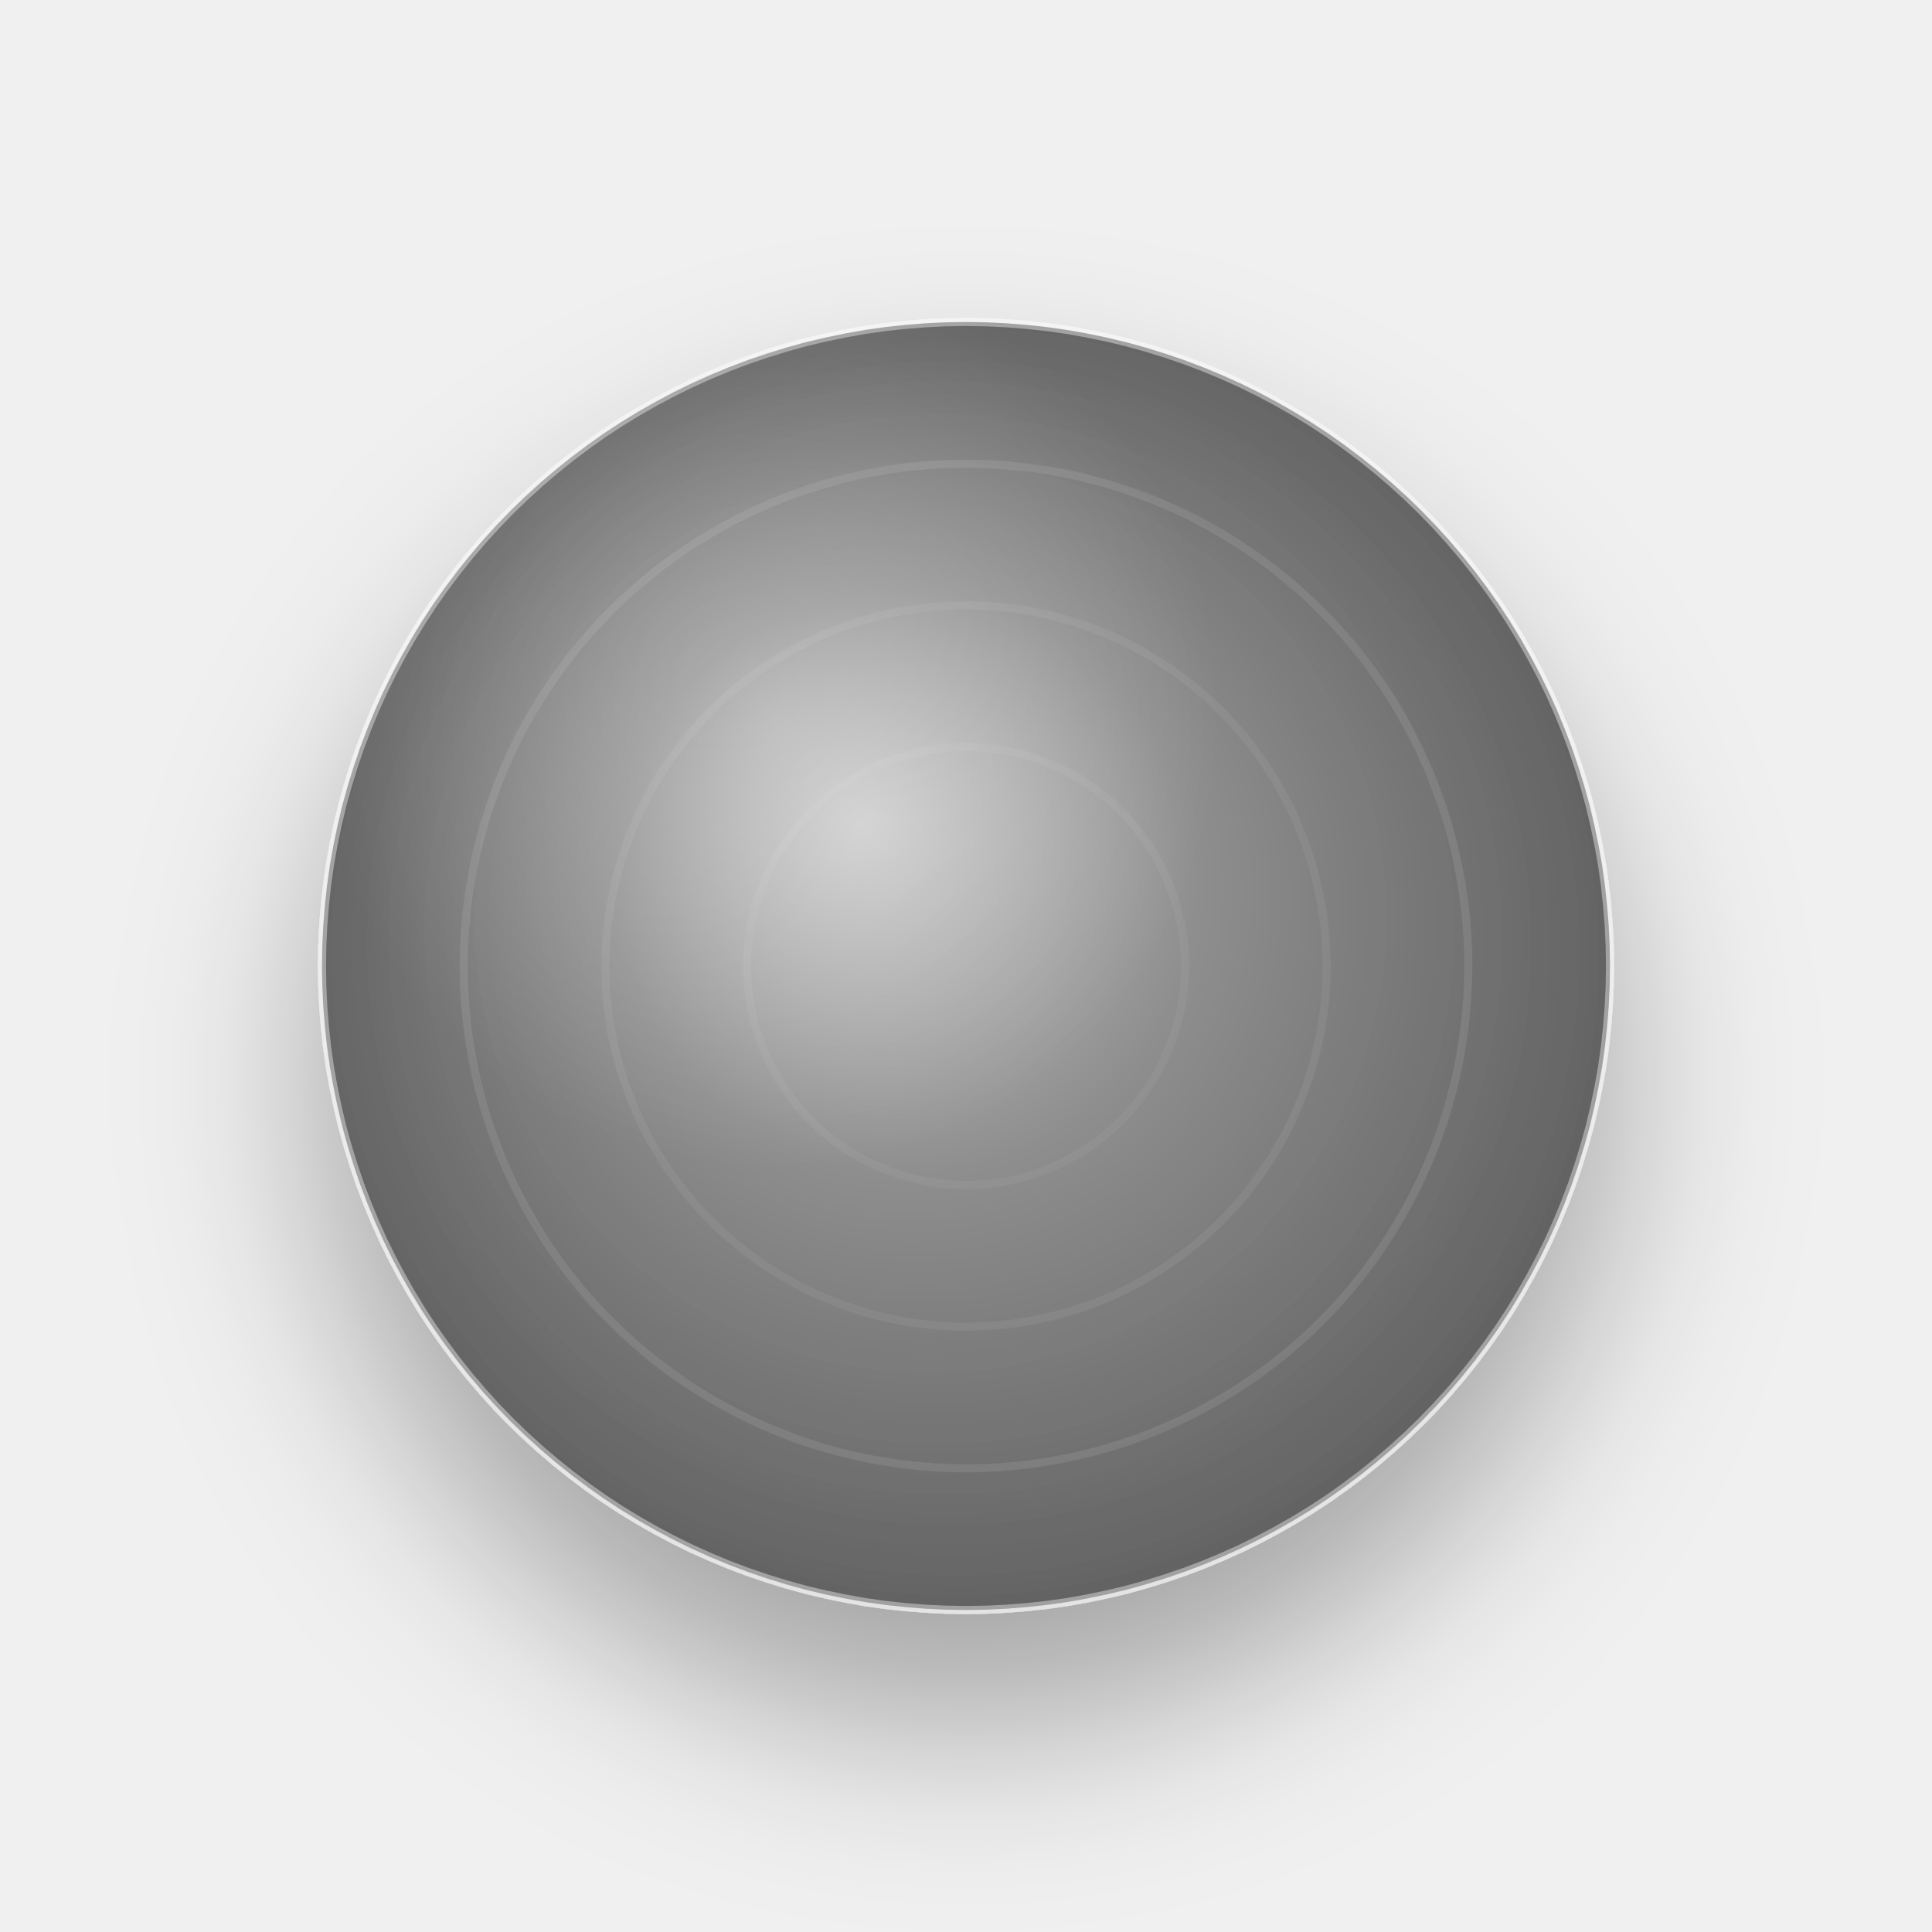
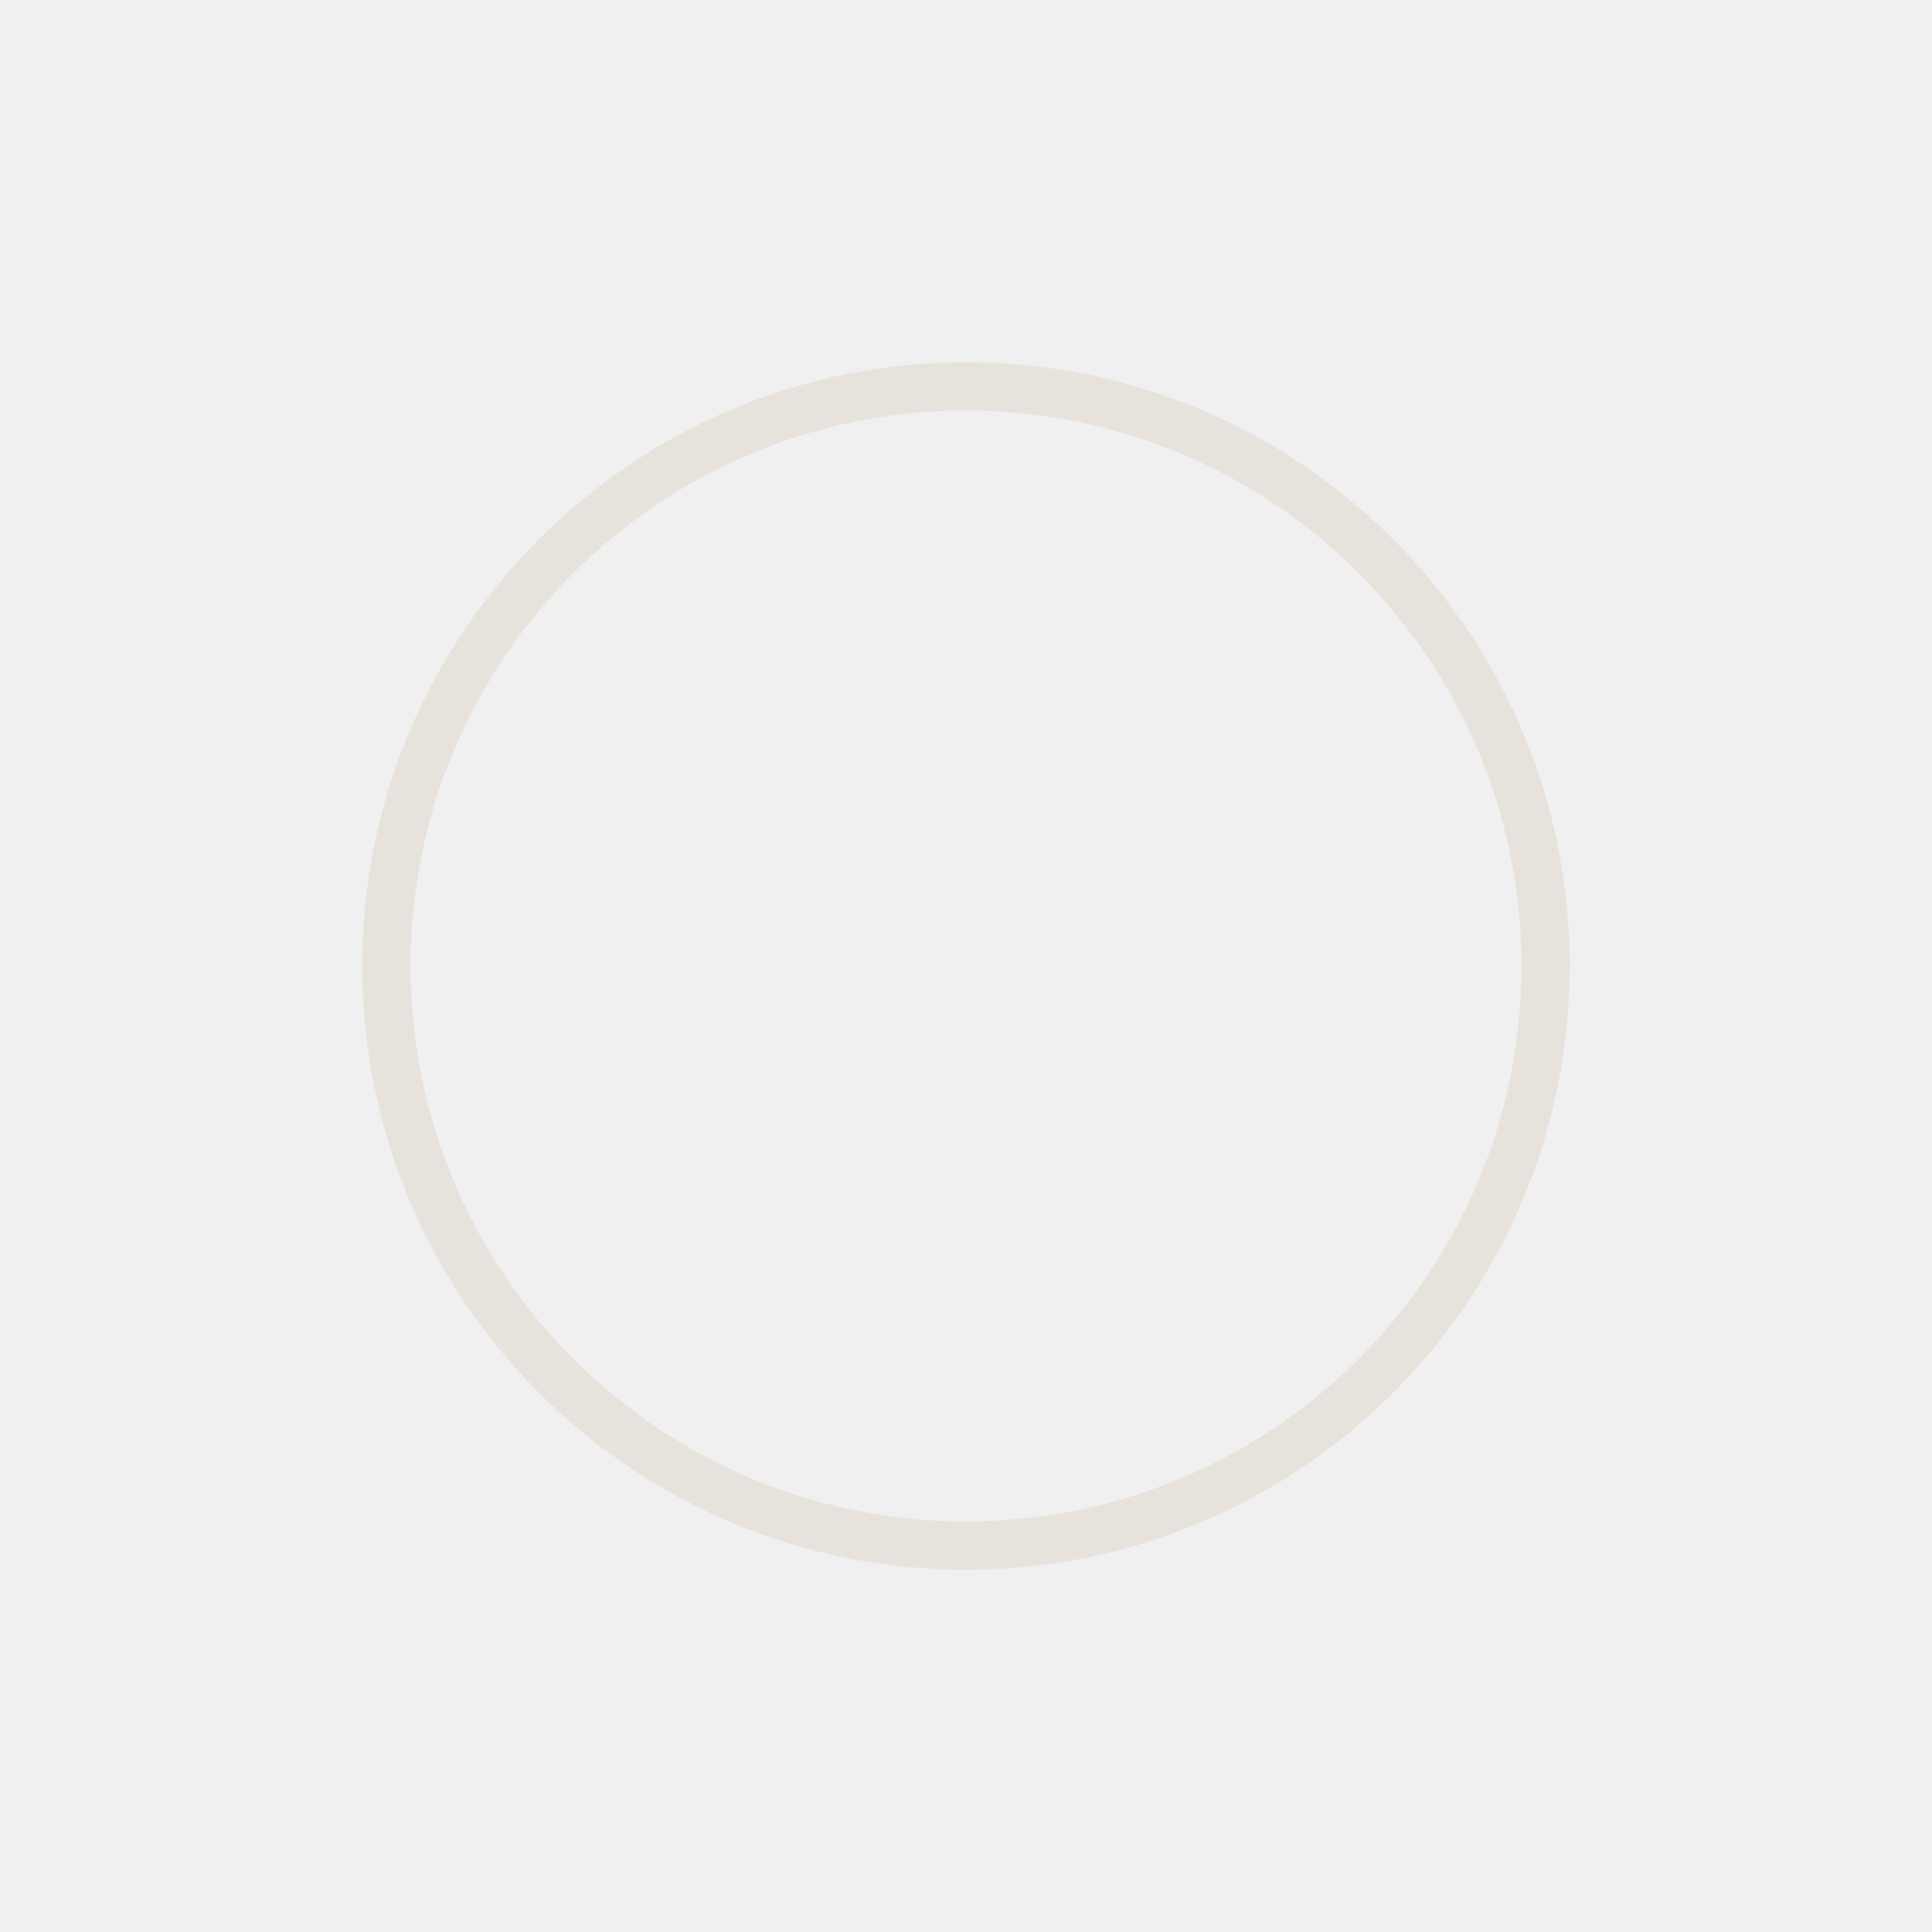
- <svg xmlns="http://www.w3.org/2000/svg" viewBox="0 0 240 240" width="240" height="240" role="img" aria-label="Esfera do Sinal: pausado">
-   <defs>
-     <radialGradient id="g" gradientUnits="userSpaceOnUse" cx="120.0" cy="120.0" r="86.4" fx="107.2" fy="102.4">
-       <stop offset="0" stop-color="#C9C9C9" />
-       <stop offset=".42" stop-color="#8E8E8E" />
-       <stop offset="1" stop-color="#5E5E5E" />
-     </radialGradient>
-     <radialGradient id="h" gradientUnits="userSpaceOnUse" cx="96.0" cy="89.6" r="56.0">
-       <stop offset="0" stop-color="#fff" stop-opacity=".3" />
-       <stop offset="1" stop-color="#fff" stop-opacity="0" />
-     </radialGradient>
-     <clipPath id="c">
-       <path d="M200.00,120.00 L199.96,122.51 L199.84,125.02 L199.64,127.53 L199.37,130.03 L199.02,132.51 L198.58,134.99 L198.07,137.45 L197.49,139.90 L196.82,142.32 L196.08,144.72 L195.27,147.10 L194.38,149.45 L193.42,151.77 L192.39,154.06 L191.28,156.32 L190.10,158.54 L188.86,160.72 L187.55,162.87 L186.17,164.97 L184.72,167.02 L183.21,169.03 L181.64,170.99 L180.01,172.90 L178.32,174.76 L176.57,176.57 L174.76,178.32 L172.90,180.01 L170.99,181.64 L169.03,183.21 L167.02,184.72 L164.97,186.17 L162.87,187.55 L160.72,188.86 L158.54,190.10 L156.32,191.28 L154.06,192.39 L151.77,193.42 L149.45,194.38 L147.10,195.27 L144.72,196.08 L142.32,196.82 L139.90,197.49 L137.45,198.07 L134.99,198.58 L132.51,199.02 L130.03,199.37 L127.53,199.64 L125.02,199.84 L122.51,199.96 L120.00,200.00 L117.49,199.96 L114.98,199.84 L112.47,199.64 L109.97,199.37 L107.49,199.02 L105.01,198.58 L102.55,198.07 L100.10,197.49 L97.68,196.82 L95.28,196.08 L92.90,195.27 L90.55,194.38 L88.23,193.42 L85.94,192.39 L83.68,191.28 L81.46,190.10 L79.28,188.86 L77.13,187.55 L75.03,186.17 L72.98,184.72 L70.97,183.21 L69.01,181.64 L67.10,180.01 L65.24,178.32 L63.43,176.57 L61.68,174.76 L59.99,172.90 L58.36,170.99 L56.79,169.03 L55.28,167.02 L53.83,164.97 L52.45,162.87 L51.14,160.72 L49.90,158.54 L48.72,156.32 L47.61,154.06 L46.58,151.77 L45.62,149.45 L44.73,147.10 L43.92,144.72 L43.18,142.32 L42.51,139.90 L41.93,137.45 L41.42,134.99 L40.98,132.51 L40.63,130.03 L40.36,127.53 L40.16,125.02 L40.04,122.51 L40.00,120.00 L40.04,117.49 L40.16,114.98 L40.36,112.47 L40.63,109.97 L40.98,107.49 L41.42,105.01 L41.93,102.55 L42.51,100.10 L43.18,97.68 L43.92,95.28 L44.73,92.90 L45.62,90.55 L46.58,88.23 L47.61,85.94 L48.72,83.68 L49.90,81.46 L51.14,79.28 L52.45,77.13 L53.83,75.03 L55.28,72.98 L56.79,70.97 L58.36,69.01 L59.99,67.10 L61.68,65.24 L63.43,63.43 L65.24,61.68 L67.10,59.99 L69.01,58.36 L70.97,56.79 L72.98,55.28 L75.03,53.83 L77.13,52.45 L79.28,51.14 L81.46,49.90 L83.68,48.72 L85.94,47.61 L88.23,46.58 L90.55,45.62 L92.90,44.73 L95.28,43.92 L97.68,43.18 L100.10,42.51 L102.55,41.93 L105.01,41.42 L107.49,40.98 L109.97,40.63 L112.47,40.36 L114.98,40.16 L117.49,40.04 L120.00,40.00 L122.51,40.04 L125.02,40.16 L127.53,40.36 L130.03,40.63 L132.51,40.98 L134.99,41.42 L137.45,41.93 L139.90,42.51 L142.32,43.18 L144.72,43.92 L147.10,44.73 L149.45,45.62 L151.77,46.58 L154.06,47.61 L156.32,48.72 L158.54,49.90 L160.72,51.14 L162.87,52.45 L164.97,53.83 L167.02,55.28 L169.03,56.79 L170.99,58.36 L172.90,59.99 L174.76,61.68 L176.57,63.43 L178.32,65.24 L180.01,67.10 L181.64,69.01 L183.21,70.97 L184.72,72.98 L186.17,75.03 L187.55,77.13 L188.86,79.28 L190.10,81.46 L191.28,83.68 L192.39,85.94 L193.42,88.23 L194.38,90.55 L195.27,92.90 L196.08,95.28 L196.82,97.68 L197.49,100.10 L198.07,102.55 L198.58,105.01 L199.02,107.49 L199.37,109.97 L199.64,112.47 L199.84,114.98 L199.96,117.49 L200.00,120.00 Z" />
-     </clipPath>
-     <filter id="s" x="-40%" y="-40%" width="180%" height="180%">
-       <feDropShadow dx="0" dy="14" stdDeviation="12" flood-color="#000" flood-opacity=".32" />
-     </filter>
-   </defs>
-   <path d="M200.00,120.00 L199.96,122.51 L199.84,125.02 L199.64,127.53 L199.37,130.03 L199.02,132.51 L198.58,134.99 L198.07,137.45 L197.49,139.90 L196.82,142.32 L196.08,144.72 L195.27,147.10 L194.38,149.45 L193.42,151.77 L192.39,154.06 L191.28,156.32 L190.10,158.54 L188.86,160.72 L187.55,162.87 L186.17,164.97 L184.72,167.02 L183.21,169.03 L181.64,170.99 L180.01,172.90 L178.32,174.76 L176.57,176.57 L174.76,178.32 L172.90,180.01 L170.99,181.64 L169.03,183.21 L167.02,184.72 L164.97,186.17 L162.87,187.55 L160.72,188.86 L158.54,190.10 L156.32,191.28 L154.06,192.39 L151.77,193.42 L149.45,194.38 L147.10,195.27 L144.72,196.08 L142.32,196.82 L139.90,197.49 L137.45,198.07 L134.99,198.58 L132.51,199.02 L130.03,199.37 L127.53,199.64 L125.02,199.84 L122.51,199.96 L120.00,200.00 L117.49,199.96 L114.98,199.84 L112.47,199.64 L109.97,199.37 L107.49,199.02 L105.01,198.58 L102.55,198.07 L100.10,197.49 L97.68,196.82 L95.28,196.08 L92.90,195.27 L90.55,194.38 L88.23,193.42 L85.94,192.39 L83.68,191.28 L81.46,190.10 L79.28,188.86 L77.13,187.55 L75.03,186.17 L72.98,184.72 L70.97,183.21 L69.01,181.64 L67.10,180.01 L65.24,178.32 L63.43,176.57 L61.68,174.76 L59.99,172.90 L58.36,170.99 L56.79,169.03 L55.28,167.02 L53.83,164.97 L52.45,162.87 L51.14,160.72 L49.90,158.54 L48.72,156.32 L47.61,154.06 L46.58,151.77 L45.62,149.45 L44.73,147.10 L43.92,144.72 L43.18,142.32 L42.51,139.90 L41.93,137.45 L41.42,134.99 L40.98,132.51 L40.63,130.03 L40.36,127.53 L40.16,125.02 L40.04,122.51 L40.00,120.00 L40.04,117.49 L40.16,114.98 L40.36,112.47 L40.63,109.97 L40.98,107.49 L41.42,105.01 L41.93,102.55 L42.51,100.10 L43.18,97.68 L43.92,95.28 L44.73,92.90 L45.62,90.55 L46.58,88.23 L47.61,85.94 L48.72,83.68 L49.90,81.46 L51.14,79.28 L52.45,77.13 L53.83,75.03 L55.28,72.98 L56.79,70.97 L58.36,69.01 L59.99,67.10 L61.68,65.24 L63.43,63.43 L65.24,61.68 L67.10,59.99 L69.01,58.36 L70.97,56.79 L72.98,55.28 L75.03,53.83 L77.13,52.45 L79.28,51.14 L81.46,49.90 L83.68,48.72 L85.94,47.61 L88.23,46.58 L90.55,45.62 L92.90,44.73 L95.28,43.92 L97.68,43.18 L100.10,42.51 L102.55,41.93 L105.01,41.42 L107.49,40.98 L109.97,40.63 L112.47,40.36 L114.98,40.16 L117.49,40.04 L120.00,40.00 L122.51,40.04 L125.02,40.16 L127.53,40.36 L130.03,40.63 L132.51,40.98 L134.99,41.42 L137.45,41.93 L139.90,42.51 L142.32,43.18 L144.72,43.92 L147.10,44.73 L149.45,45.62 L151.77,46.58 L154.06,47.61 L156.32,48.72 L158.54,49.90 L160.72,51.14 L162.87,52.45 L164.97,53.83 L167.02,55.28 L169.03,56.79 L170.99,58.36 L172.90,59.99 L174.76,61.68 L176.57,63.43 L178.32,65.24 L180.01,67.10 L181.64,69.01 L183.21,70.97 L184.72,72.98 L186.17,75.03 L187.55,77.13 L188.86,79.28 L190.10,81.46 L191.28,83.68 L192.39,85.94 L193.42,88.23 L194.38,90.55 L195.27,92.90 L196.08,95.28 L196.82,97.68 L197.49,100.10 L198.07,102.55 L198.58,105.01 L199.02,107.49 L199.37,109.97 L199.64,112.47 L199.84,114.98 L199.96,117.49 L200.00,120.00 Z" fill="url(#g)" stroke="#fff" stroke-opacity=".4" stroke-width="1" filter="url(#s)" />
-   <g clip-path="url(#c)">
-     <rect width="240" height="240" fill="url(#h)" />
-     <path d="M182.40,120.00 L182.37,121.96 L182.28,123.92 L182.12,125.87 L181.91,127.82 L181.63,129.76 L181.29,131.69 L180.90,133.61 L180.44,135.52 L179.92,137.41 L179.35,139.28 L178.71,141.14 L178.02,142.97 L177.27,144.78 L176.46,146.57 L175.60,148.33 L174.68,150.06 L173.71,151.76 L172.69,153.44 L171.61,155.07 L170.48,156.68 L169.31,158.25 L168.08,159.78 L166.81,161.27 L165.49,162.72 L164.12,164.12 L162.72,165.49 L161.27,166.81 L159.78,168.08 L158.25,169.31 L156.68,170.48 L155.07,171.61 L153.44,172.69 L151.76,173.71 L150.06,174.68 L148.33,175.60 L146.57,176.46 L144.78,177.27 L142.97,178.02 L141.14,178.71 L139.28,179.35 L137.41,179.92 L135.52,180.44 L133.61,180.90 L131.69,181.29 L129.76,181.63 L127.82,181.91 L125.87,182.12 L123.92,182.28 L121.96,182.37 L120.00,182.40 L118.04,182.37 L116.08,182.28 L114.13,182.12 L112.18,181.91 L110.24,181.63 L108.31,181.29 L106.39,180.90 L104.48,180.44 L102.59,179.92 L100.72,179.35 L98.86,178.71 L97.03,178.02 L95.22,177.27 L93.43,176.46 L91.67,175.60 L89.94,174.68 L88.24,173.71 L86.56,172.69 L84.93,171.61 L83.32,170.48 L81.75,169.31 L80.22,168.08 L78.73,166.81 L77.28,165.49 L75.88,164.12 L74.51,162.72 L73.19,161.27 L71.92,159.78 L70.69,158.25 L69.52,156.68 L68.39,155.07 L67.31,153.44 L66.29,151.76 L65.32,150.06 L64.40,148.33 L63.54,146.57 L62.73,144.78 L61.98,142.97 L61.29,141.14 L60.65,139.28 L60.08,137.41 L59.56,135.52 L59.10,133.61 L58.71,131.69 L58.37,129.76 L58.09,127.82 L57.88,125.87 L57.72,123.92 L57.63,121.96 L57.60,120.00 L57.63,118.04 L57.72,116.08 L57.88,114.13 L58.09,112.18 L58.37,110.24 L58.71,108.31 L59.10,106.39 L59.56,104.48 L60.08,102.59 L60.65,100.72 L61.29,98.86 L61.98,97.03 L62.73,95.22 L63.54,93.43 L64.40,91.67 L65.32,89.94 L66.29,88.24 L67.31,86.56 L68.39,84.93 L69.52,83.32 L70.69,81.75 L71.92,80.22 L73.19,78.73 L74.51,77.28 L75.88,75.88 L77.28,74.51 L78.73,73.19 L80.22,71.92 L81.75,70.69 L83.32,69.52 L84.93,68.39 L86.56,67.31 L88.24,66.29 L89.94,65.32 L91.67,64.40 L93.43,63.54 L95.22,62.73 L97.03,61.98 L98.86,61.29 L100.72,60.65 L102.59,60.08 L104.48,59.56 L106.39,59.10 L108.31,58.71 L110.24,58.37 L112.18,58.09 L114.13,57.88 L116.08,57.72 L118.04,57.63 L120.00,57.60 L121.96,57.63 L123.92,57.72 L125.87,57.88 L127.82,58.09 L129.76,58.37 L131.69,58.71 L133.61,59.10 L135.52,59.56 L137.41,60.08 L139.28,60.65 L141.14,61.29 L142.97,61.98 L144.78,62.73 L146.57,63.54 L148.33,64.40 L150.06,65.32 L151.76,66.29 L153.44,67.31 L155.07,68.39 L156.68,69.52 L158.25,70.69 L159.78,71.92 L161.27,73.19 L162.72,74.51 L164.12,75.88 L165.49,77.28 L166.81,78.73 L168.08,80.22 L169.31,81.75 L170.48,83.32 L171.61,84.93 L172.69,86.56 L173.71,88.24 L174.68,89.94 L175.60,91.67 L176.46,93.43 L177.27,95.22 L178.02,97.03 L178.71,98.86 L179.35,100.72 L179.92,102.59 L180.44,104.48 L180.90,106.39 L181.29,108.31 L181.63,110.24 L181.91,112.18 L182.12,114.13 L182.28,116.08 L182.37,118.04 L182.40,120.00 Z" fill="none" stroke="#fff" stroke-opacity="0.09" stroke-width="1" />
-     <path d="M164.80,120.00 L164.78,121.41 L164.71,122.81 L164.60,124.22 L164.45,125.61 L164.25,127.01 L164.01,128.39 L163.72,129.77 L163.39,131.14 L163.02,132.50 L162.61,133.84 L162.15,135.18 L161.65,136.49 L161.12,137.79 L160.54,139.07 L159.92,140.34 L159.26,141.58 L158.56,142.81 L157.83,144.01 L157.05,145.18 L156.24,146.33 L155.40,147.46 L154.52,148.56 L153.60,149.63 L152.66,150.67 L151.68,151.68 L150.67,152.66 L149.63,153.60 L148.56,154.52 L147.46,155.40 L146.33,156.24 L145.18,157.05 L144.01,157.83 L142.81,158.56 L141.58,159.26 L140.34,159.92 L139.07,160.54 L137.79,161.12 L136.49,161.65 L135.18,162.15 L133.84,162.61 L132.50,163.02 L131.14,163.39 L129.77,163.72 L128.39,164.01 L127.01,164.25 L125.61,164.45 L124.22,164.60 L122.81,164.71 L121.41,164.78 L120.00,164.80 L118.59,164.78 L117.19,164.71 L115.78,164.60 L114.39,164.45 L112.99,164.25 L111.61,164.01 L110.23,163.72 L108.86,163.39 L107.50,163.02 L106.16,162.61 L104.82,162.15 L103.51,161.65 L102.21,161.12 L100.93,160.54 L99.66,159.92 L98.42,159.26 L97.19,158.56 L95.99,157.83 L94.82,157.05 L93.67,156.24 L92.54,155.40 L91.44,154.52 L90.37,153.60 L89.33,152.66 L88.32,151.68 L87.34,150.67 L86.40,149.63 L85.48,148.56 L84.60,147.46 L83.76,146.33 L82.95,145.18 L82.17,144.01 L81.44,142.81 L80.74,141.58 L80.08,140.34 L79.46,139.07 L78.88,137.79 L78.35,136.49 L77.85,135.18 L77.39,133.84 L76.98,132.50 L76.61,131.14 L76.28,129.77 L75.99,128.39 L75.75,127.01 L75.55,125.61 L75.40,124.22 L75.29,122.81 L75.22,121.41 L75.20,120.00 L75.22,118.59 L75.29,117.19 L75.40,115.78 L75.55,114.39 L75.75,112.99 L75.99,111.61 L76.28,110.23 L76.61,108.86 L76.98,107.50 L77.39,106.16 L77.85,104.82 L78.35,103.51 L78.88,102.21 L79.46,100.93 L80.08,99.66 L80.74,98.42 L81.44,97.19 L82.17,95.99 L82.95,94.82 L83.76,93.67 L84.60,92.54 L85.48,91.44 L86.40,90.37 L87.34,89.33 L88.32,88.32 L89.33,87.34 L90.37,86.40 L91.44,85.48 L92.54,84.60 L93.67,83.76 L94.82,82.95 L95.99,82.17 L97.19,81.44 L98.42,80.74 L99.66,80.08 L100.93,79.46 L102.21,78.88 L103.51,78.35 L104.82,77.85 L106.16,77.39 L107.50,76.98 L108.86,76.61 L110.23,76.28 L111.61,75.99 L112.99,75.75 L114.39,75.55 L115.78,75.40 L117.19,75.29 L118.59,75.22 L120.00,75.20 L121.41,75.22 L122.81,75.29 L124.22,75.40 L125.61,75.55 L127.01,75.75 L128.39,75.99 L129.77,76.28 L131.14,76.61 L132.50,76.98 L133.84,77.39 L135.18,77.85 L136.49,78.35 L137.79,78.88 L139.07,79.46 L140.34,80.08 L141.58,80.74 L142.81,81.44 L144.01,82.17 L145.18,82.95 L146.33,83.76 L147.46,84.60 L148.56,85.48 L149.63,86.40 L150.67,87.34 L151.68,88.32 L152.66,89.33 L153.60,90.37 L154.52,91.44 L155.40,92.54 L156.24,93.67 L157.05,94.82 L157.83,95.99 L158.56,97.19 L159.26,98.42 L159.92,99.66 L160.54,100.93 L161.12,102.21 L161.65,103.51 L162.15,104.82 L162.61,106.16 L163.02,107.50 L163.39,108.86 L163.72,110.23 L164.01,111.61 L164.25,112.99 L164.45,114.39 L164.60,115.78 L164.71,117.19 L164.78,118.59 L164.80,120.00 Z" fill="none" stroke="#fff" stroke-opacity="0.06" stroke-width="1" />
-     <path d="M147.20,120.00 L147.19,120.85 L147.15,121.71 L147.08,122.56 L146.99,123.41 L146.87,124.26 L146.72,125.10 L146.54,125.93 L146.35,126.76 L146.12,127.59 L145.87,128.41 L145.59,129.21 L145.29,130.01 L144.96,130.80 L144.61,131.58 L144.24,132.35 L143.84,133.10 L143.41,133.85 L142.97,134.57 L142.50,135.29 L142.01,135.99 L141.49,136.67 L140.96,137.34 L140.40,137.99 L139.83,138.62 L139.23,139.23 L138.62,139.83 L137.99,140.40 L137.34,140.96 L136.67,141.49 L135.99,142.01 L135.29,142.50 L134.57,142.97 L133.85,143.41 L133.10,143.84 L132.35,144.24 L131.58,144.61 L130.80,144.96 L130.01,145.29 L129.21,145.59 L128.41,145.87 L127.59,146.12 L126.76,146.35 L125.93,146.54 L125.10,146.72 L124.26,146.87 L123.41,146.99 L122.56,147.08 L121.71,147.15 L120.85,147.19 L120.00,147.20 L119.15,147.19 L118.29,147.15 L117.44,147.08 L116.59,146.99 L115.74,146.87 L114.90,146.72 L114.07,146.54 L113.24,146.35 L112.41,146.12 L111.59,145.87 L110.79,145.59 L109.99,145.29 L109.20,144.96 L108.42,144.61 L107.65,144.24 L106.90,143.84 L106.15,143.41 L105.43,142.97 L104.71,142.50 L104.01,142.01 L103.33,141.49 L102.66,140.96 L102.01,140.40 L101.38,139.83 L100.77,139.23 L100.17,138.62 L99.60,137.99 L99.04,137.34 L98.51,136.67 L97.99,135.99 L97.50,135.29 L97.03,134.57 L96.59,133.85 L96.16,133.10 L95.76,132.35 L95.39,131.58 L95.04,130.80 L94.71,130.01 L94.41,129.21 L94.13,128.41 L93.88,127.59 L93.65,126.76 L93.46,125.93 L93.28,125.10 L93.13,124.26 L93.01,123.41 L92.92,122.56 L92.85,121.71 L92.81,120.85 L92.80,120.00 L92.81,119.15 L92.85,118.29 L92.92,117.44 L93.01,116.59 L93.13,115.74 L93.28,114.90 L93.46,114.07 L93.65,113.24 L93.88,112.41 L94.13,111.59 L94.41,110.79 L94.71,109.99 L95.04,109.20 L95.39,108.42 L95.76,107.65 L96.16,106.90 L96.59,106.15 L97.03,105.43 L97.50,104.71 L97.99,104.01 L98.51,103.33 L99.04,102.66 L99.60,102.01 L100.17,101.38 L100.77,100.77 L101.38,100.17 L102.01,99.60 L102.66,99.04 L103.33,98.51 L104.01,97.99 L104.71,97.50 L105.43,97.03 L106.15,96.59 L106.90,96.16 L107.65,95.76 L108.42,95.39 L109.20,95.04 L109.99,94.71 L110.79,94.41 L111.59,94.13 L112.41,93.88 L113.24,93.65 L114.07,93.46 L114.90,93.28 L115.74,93.13 L116.59,93.01 L117.44,92.92 L118.29,92.85 L119.15,92.81 L120.00,92.80 L120.85,92.81 L121.71,92.85 L122.56,92.92 L123.41,93.01 L124.26,93.13 L125.10,93.28 L125.93,93.46 L126.76,93.65 L127.59,93.88 L128.41,94.13 L129.21,94.41 L130.01,94.71 L130.80,95.04 L131.58,95.39 L132.35,95.76 L133.10,96.16 L133.85,96.59 L134.57,97.03 L135.29,97.50 L135.99,97.99 L136.67,98.51 L137.34,99.04 L137.99,99.60 L138.62,100.17 L139.23,100.77 L139.83,101.38 L140.40,102.01 L140.96,102.66 L141.49,103.33 L142.01,104.01 L142.50,104.71 L142.97,105.43 L143.41,106.15 L143.84,106.90 L144.24,107.65 L144.61,108.42 L144.96,109.20 L145.29,109.99 L145.59,110.79 L145.87,111.59 L146.12,112.41 L146.35,113.24 L146.54,114.07 L146.72,114.90 L146.87,115.74 L146.99,116.59 L147.08,117.44 L147.15,118.29 L147.19,119.15 L147.20,120.00 Z" fill="none" stroke="#fff" stroke-opacity="0.05" stroke-width="1" />
-   </g>
+ <svg xmlns="http://www.w3.org/2000/svg" viewBox="0 0 240 240" width="240" height="240" role="img" aria-label="Esfera do Loro: pausado">
+   <circle cx="120" cy="120" r="72" fill="none" stroke="#E7E2DC" stroke-width="6" />
</svg>
